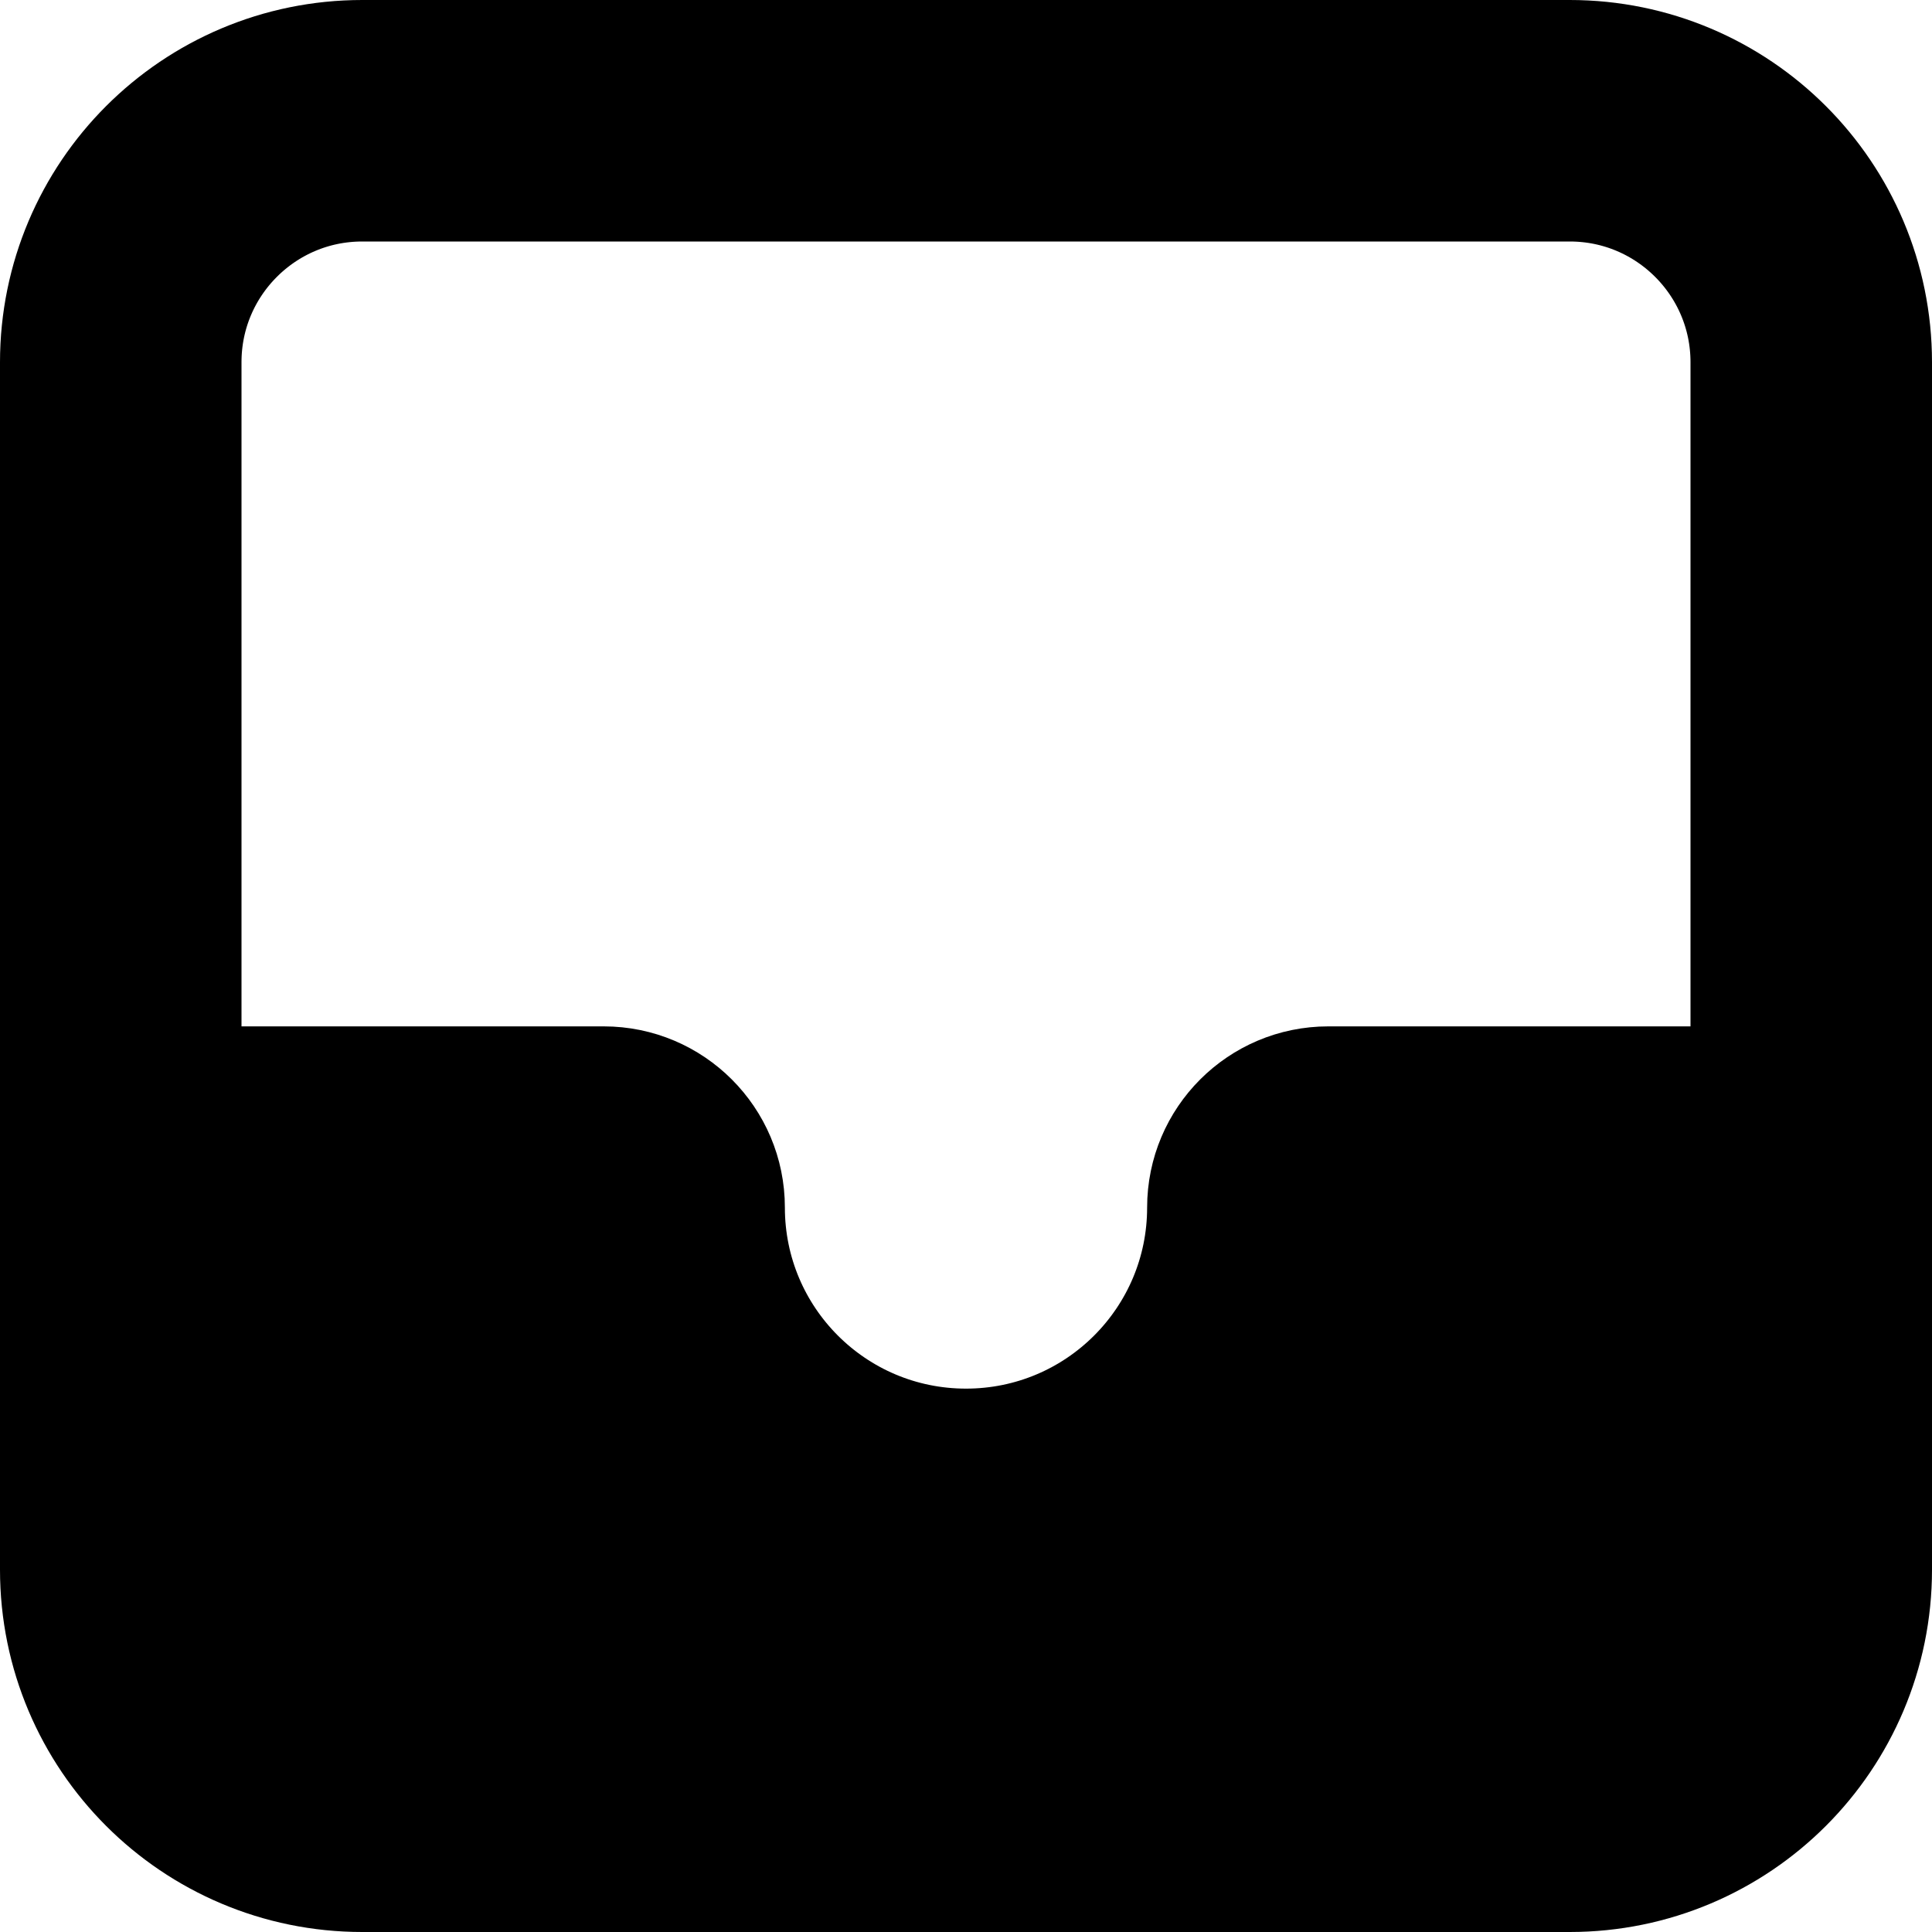
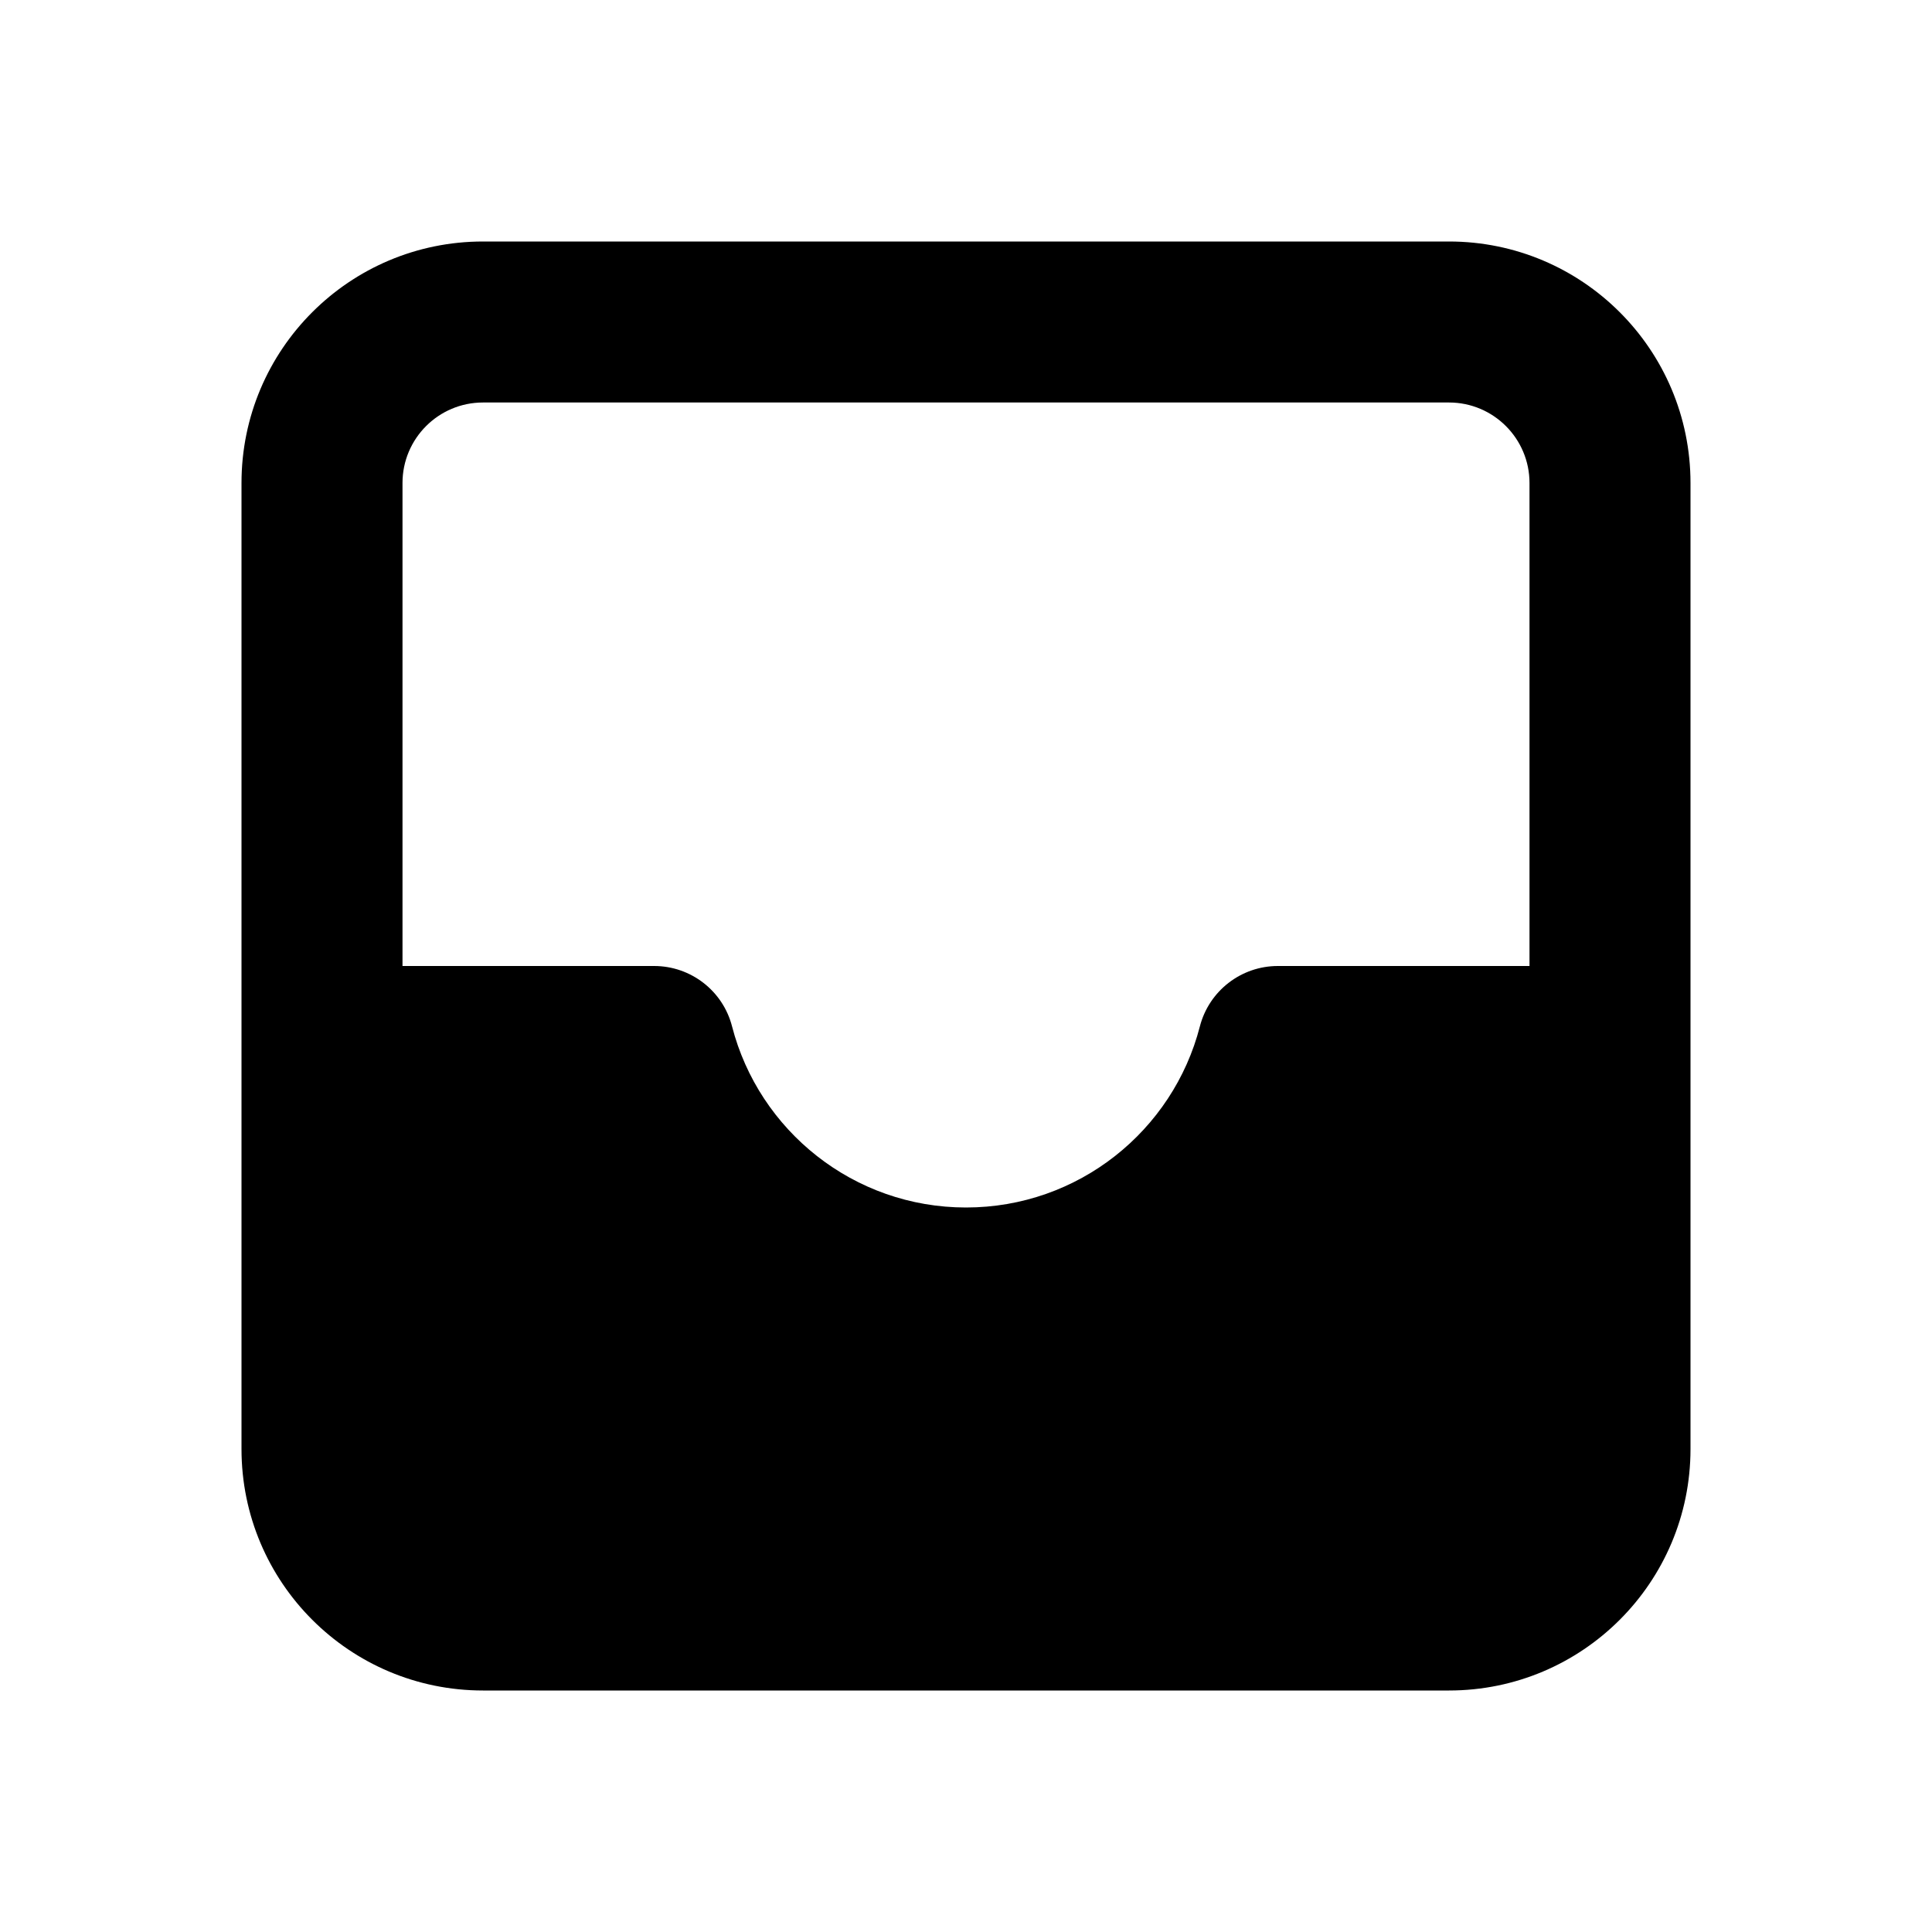
- <svg xmlns="http://www.w3.org/2000/svg" width="16" height="16" viewBox="0 0 16 16" fill="none">
-   <rect x="1" y="1" width="14" height="14" rx="2" stroke="black" stroke-width="2" />
-   <path d="M5 9H2V13C2 13.552 2.448 14 3 14H13C13.552 14 14 13.552 14 13V9H11C10.448 9 10 9.448 10 10C10 11.105 9.105 12 8 12C6.895 12 6 11.105 6 10C6 9.448 5.552 9 5 9Z" fill="black" stroke="black" />
+ <svg xmlns="http://www.w3.org/2000/svg" width="24" height="24" viewBox="0 0 24 24" fill="none">
+   <path fill-rule="evenodd" clip-rule="evenodd" d="M18 3L6 3C4.343 3 3 4.343 3 6L3 18C3 19.657 4.343 21 6 21H18C19.657 21 21 19.657 21 18V6C21 4.343 19.657 3 18 3ZM6 5L18 5C18.552 5 19 5.448 19 6V12H15.874C15.418 12 15.019 12.309 14.905 12.751C14.572 14.045 13.396 15 12 15C10.604 15 9.428 14.045 9.094 12.751C8.981 12.309 8.582 12 8.126 12H5L5 6C5 5.448 5.448 5 6 5Z" fill="black" />
</svg>
